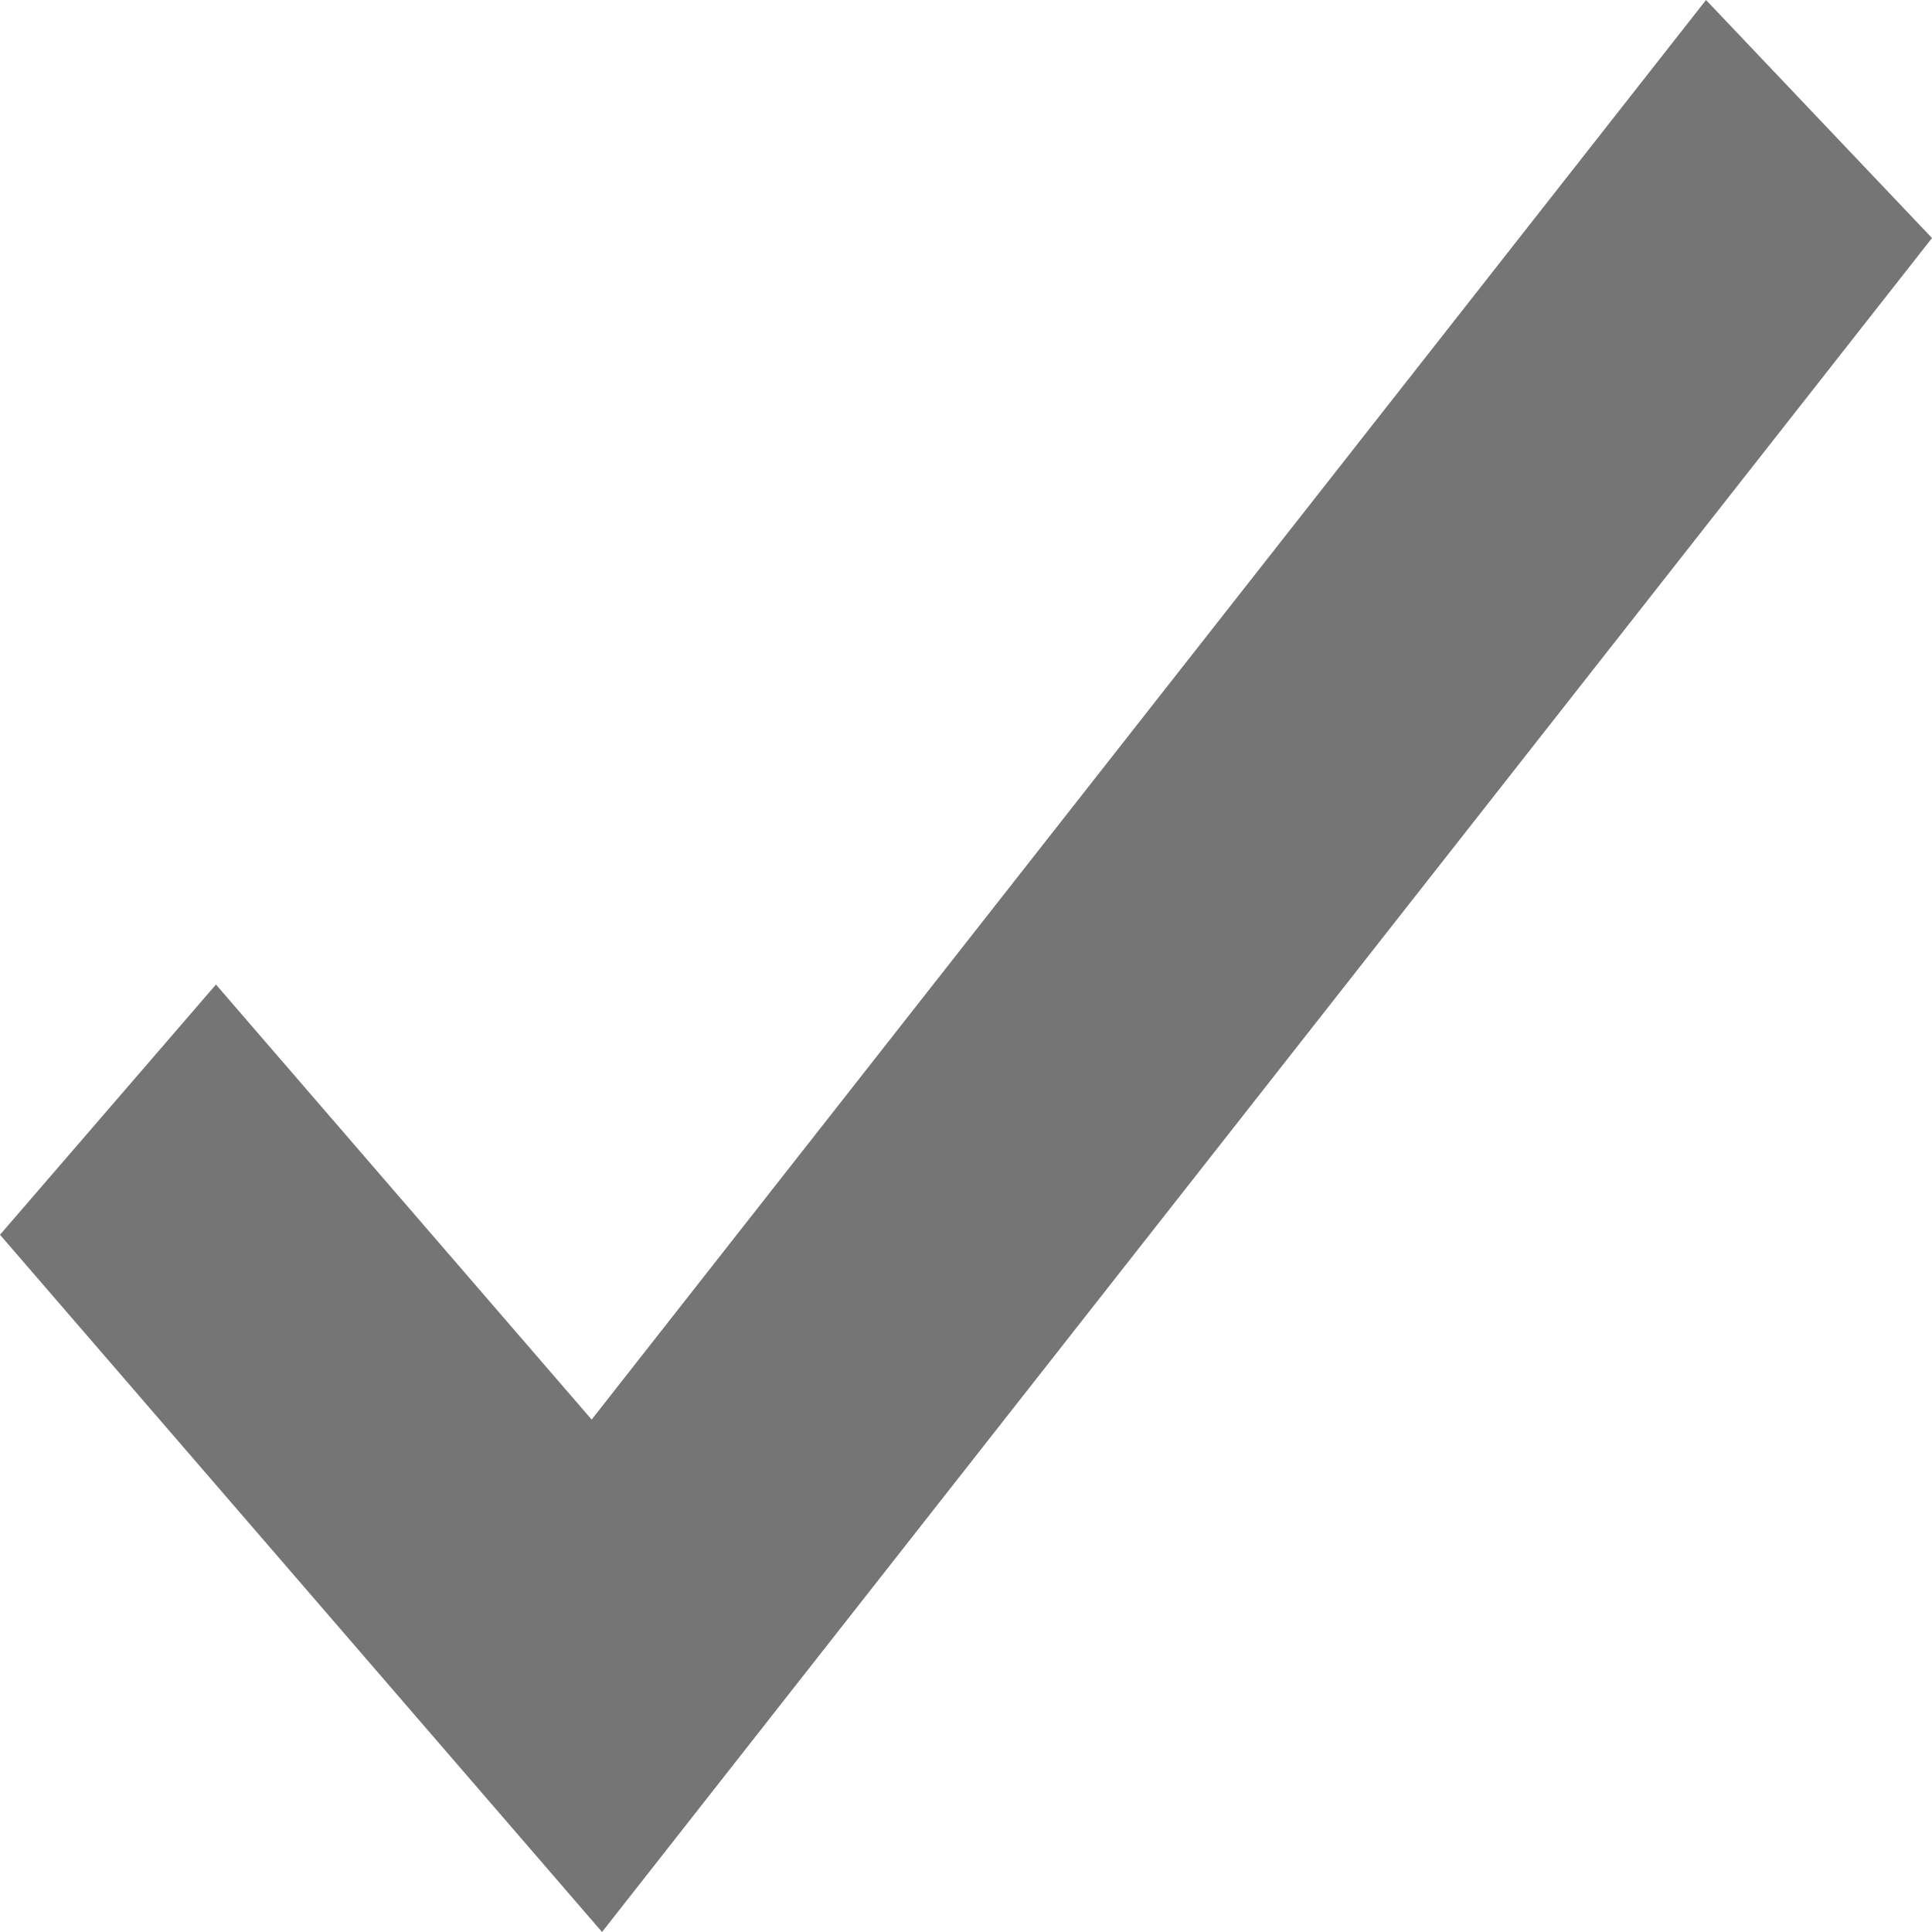
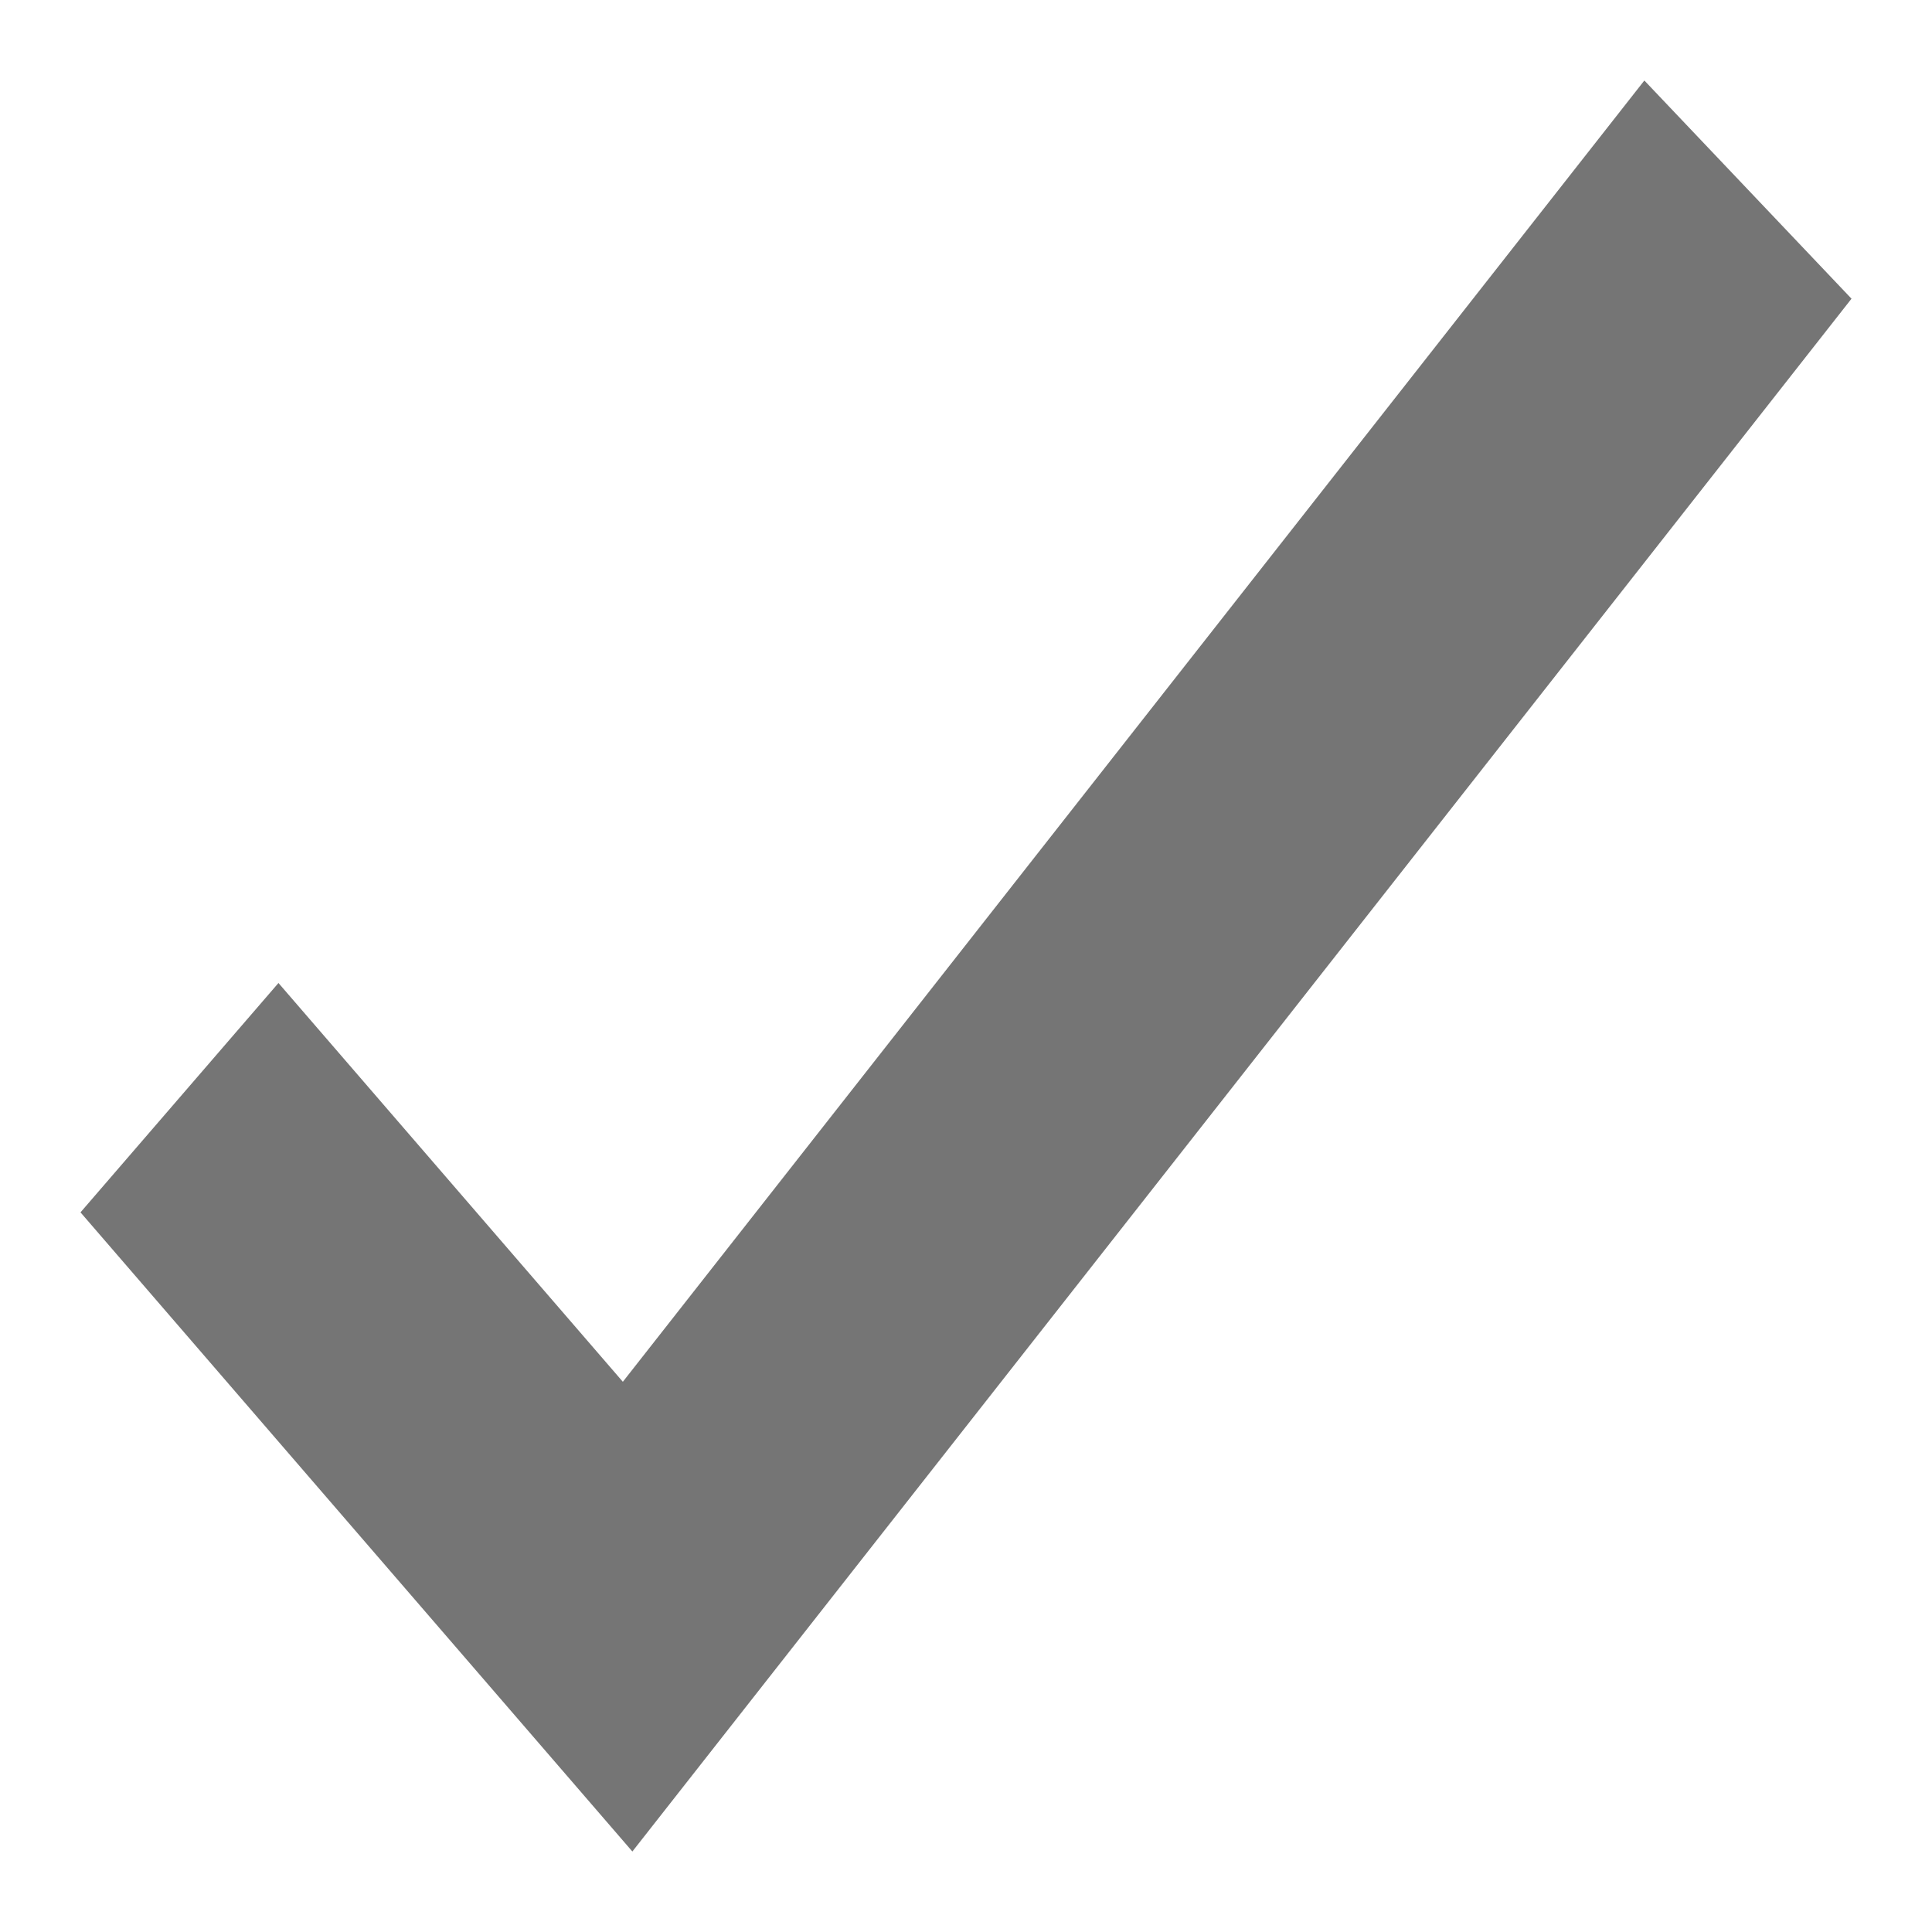
<svg xmlns="http://www.w3.org/2000/svg" width="100%" height="100%" viewBox="0 0 24 24" version="1.1" xml:space="preserve" style="fill-rule:evenodd;clip-rule:evenodd;stroke-linejoin:round;stroke-miterlimit:1.414;">
-   <g id="Line_Icons" transform="matrix(1.51822,0,0,1.75799,-9.34919,-7.31147)">
+   <g id="Line_Icons" transform="matrix(1.3917,0,0,1.61149,-7.57007,-5.70212)">
    <path d="M11.084,17.811L6.158,12.884L7.925,11.116L10.999,14.19L20.117,4.159L21.966,5.841L11.084,17.811Z" style="fill:rgb(117,117,117);fill-rule:nonzero;" />
  </g>
</svg>
